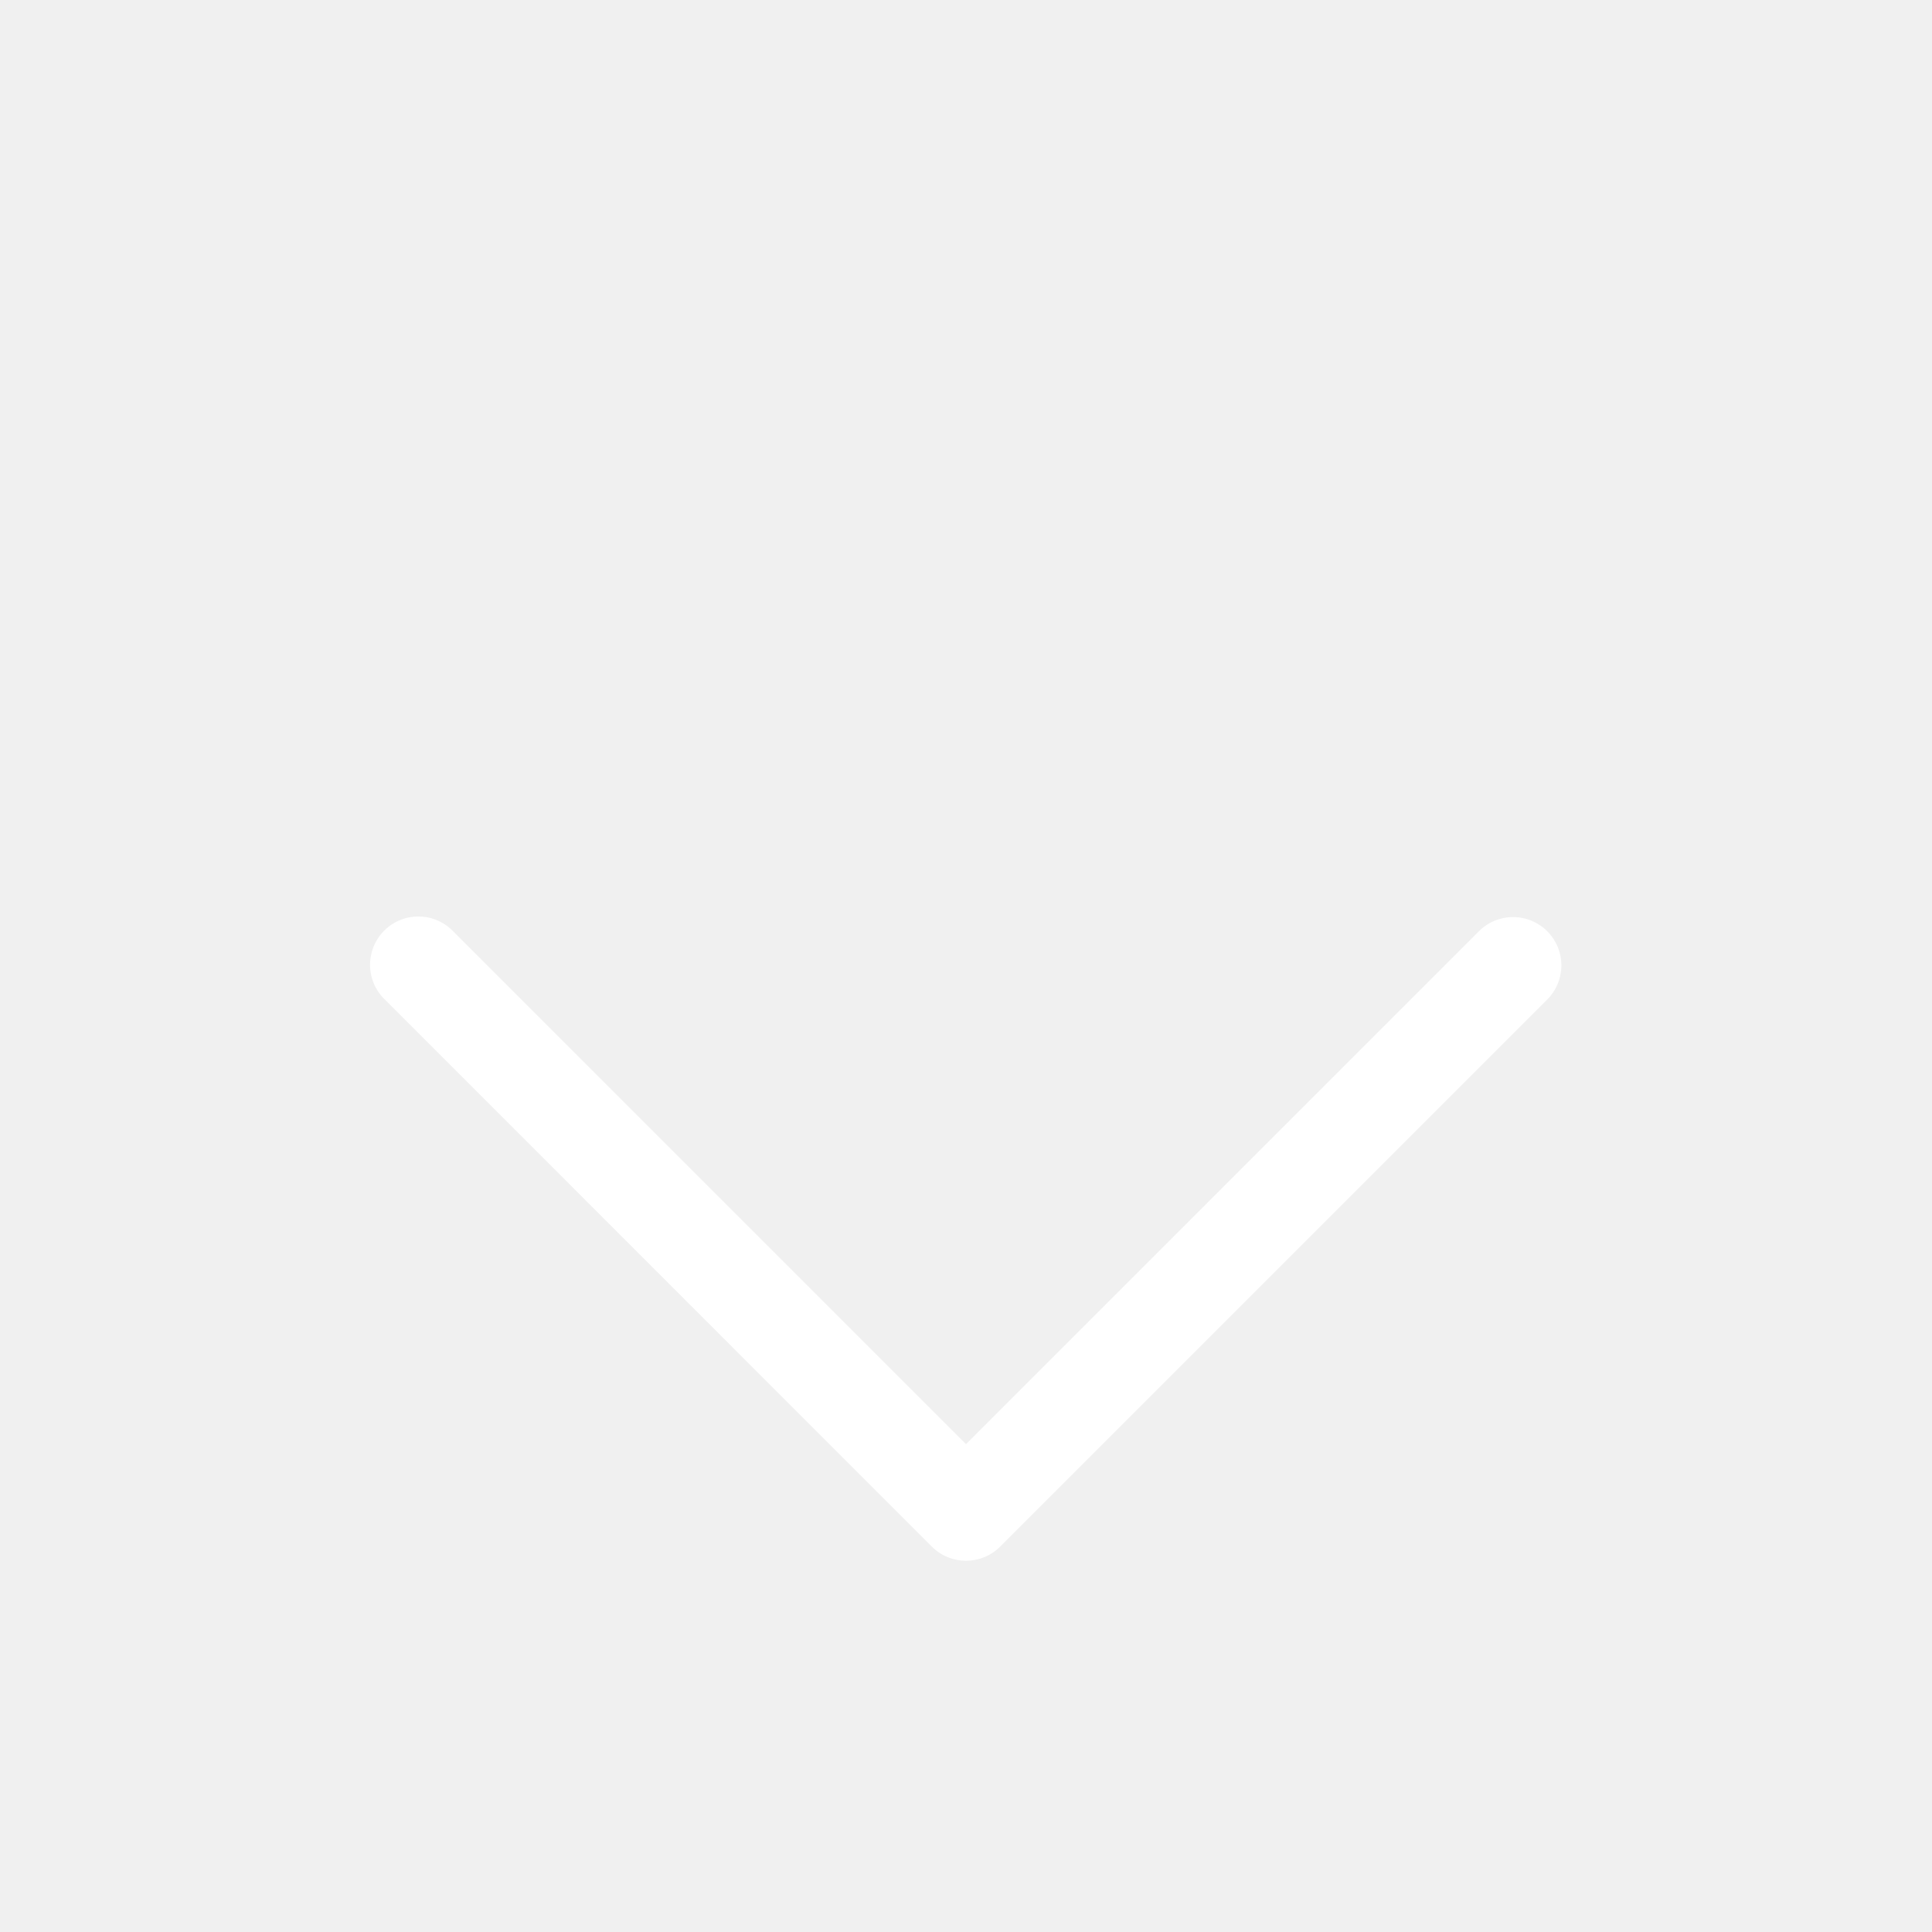
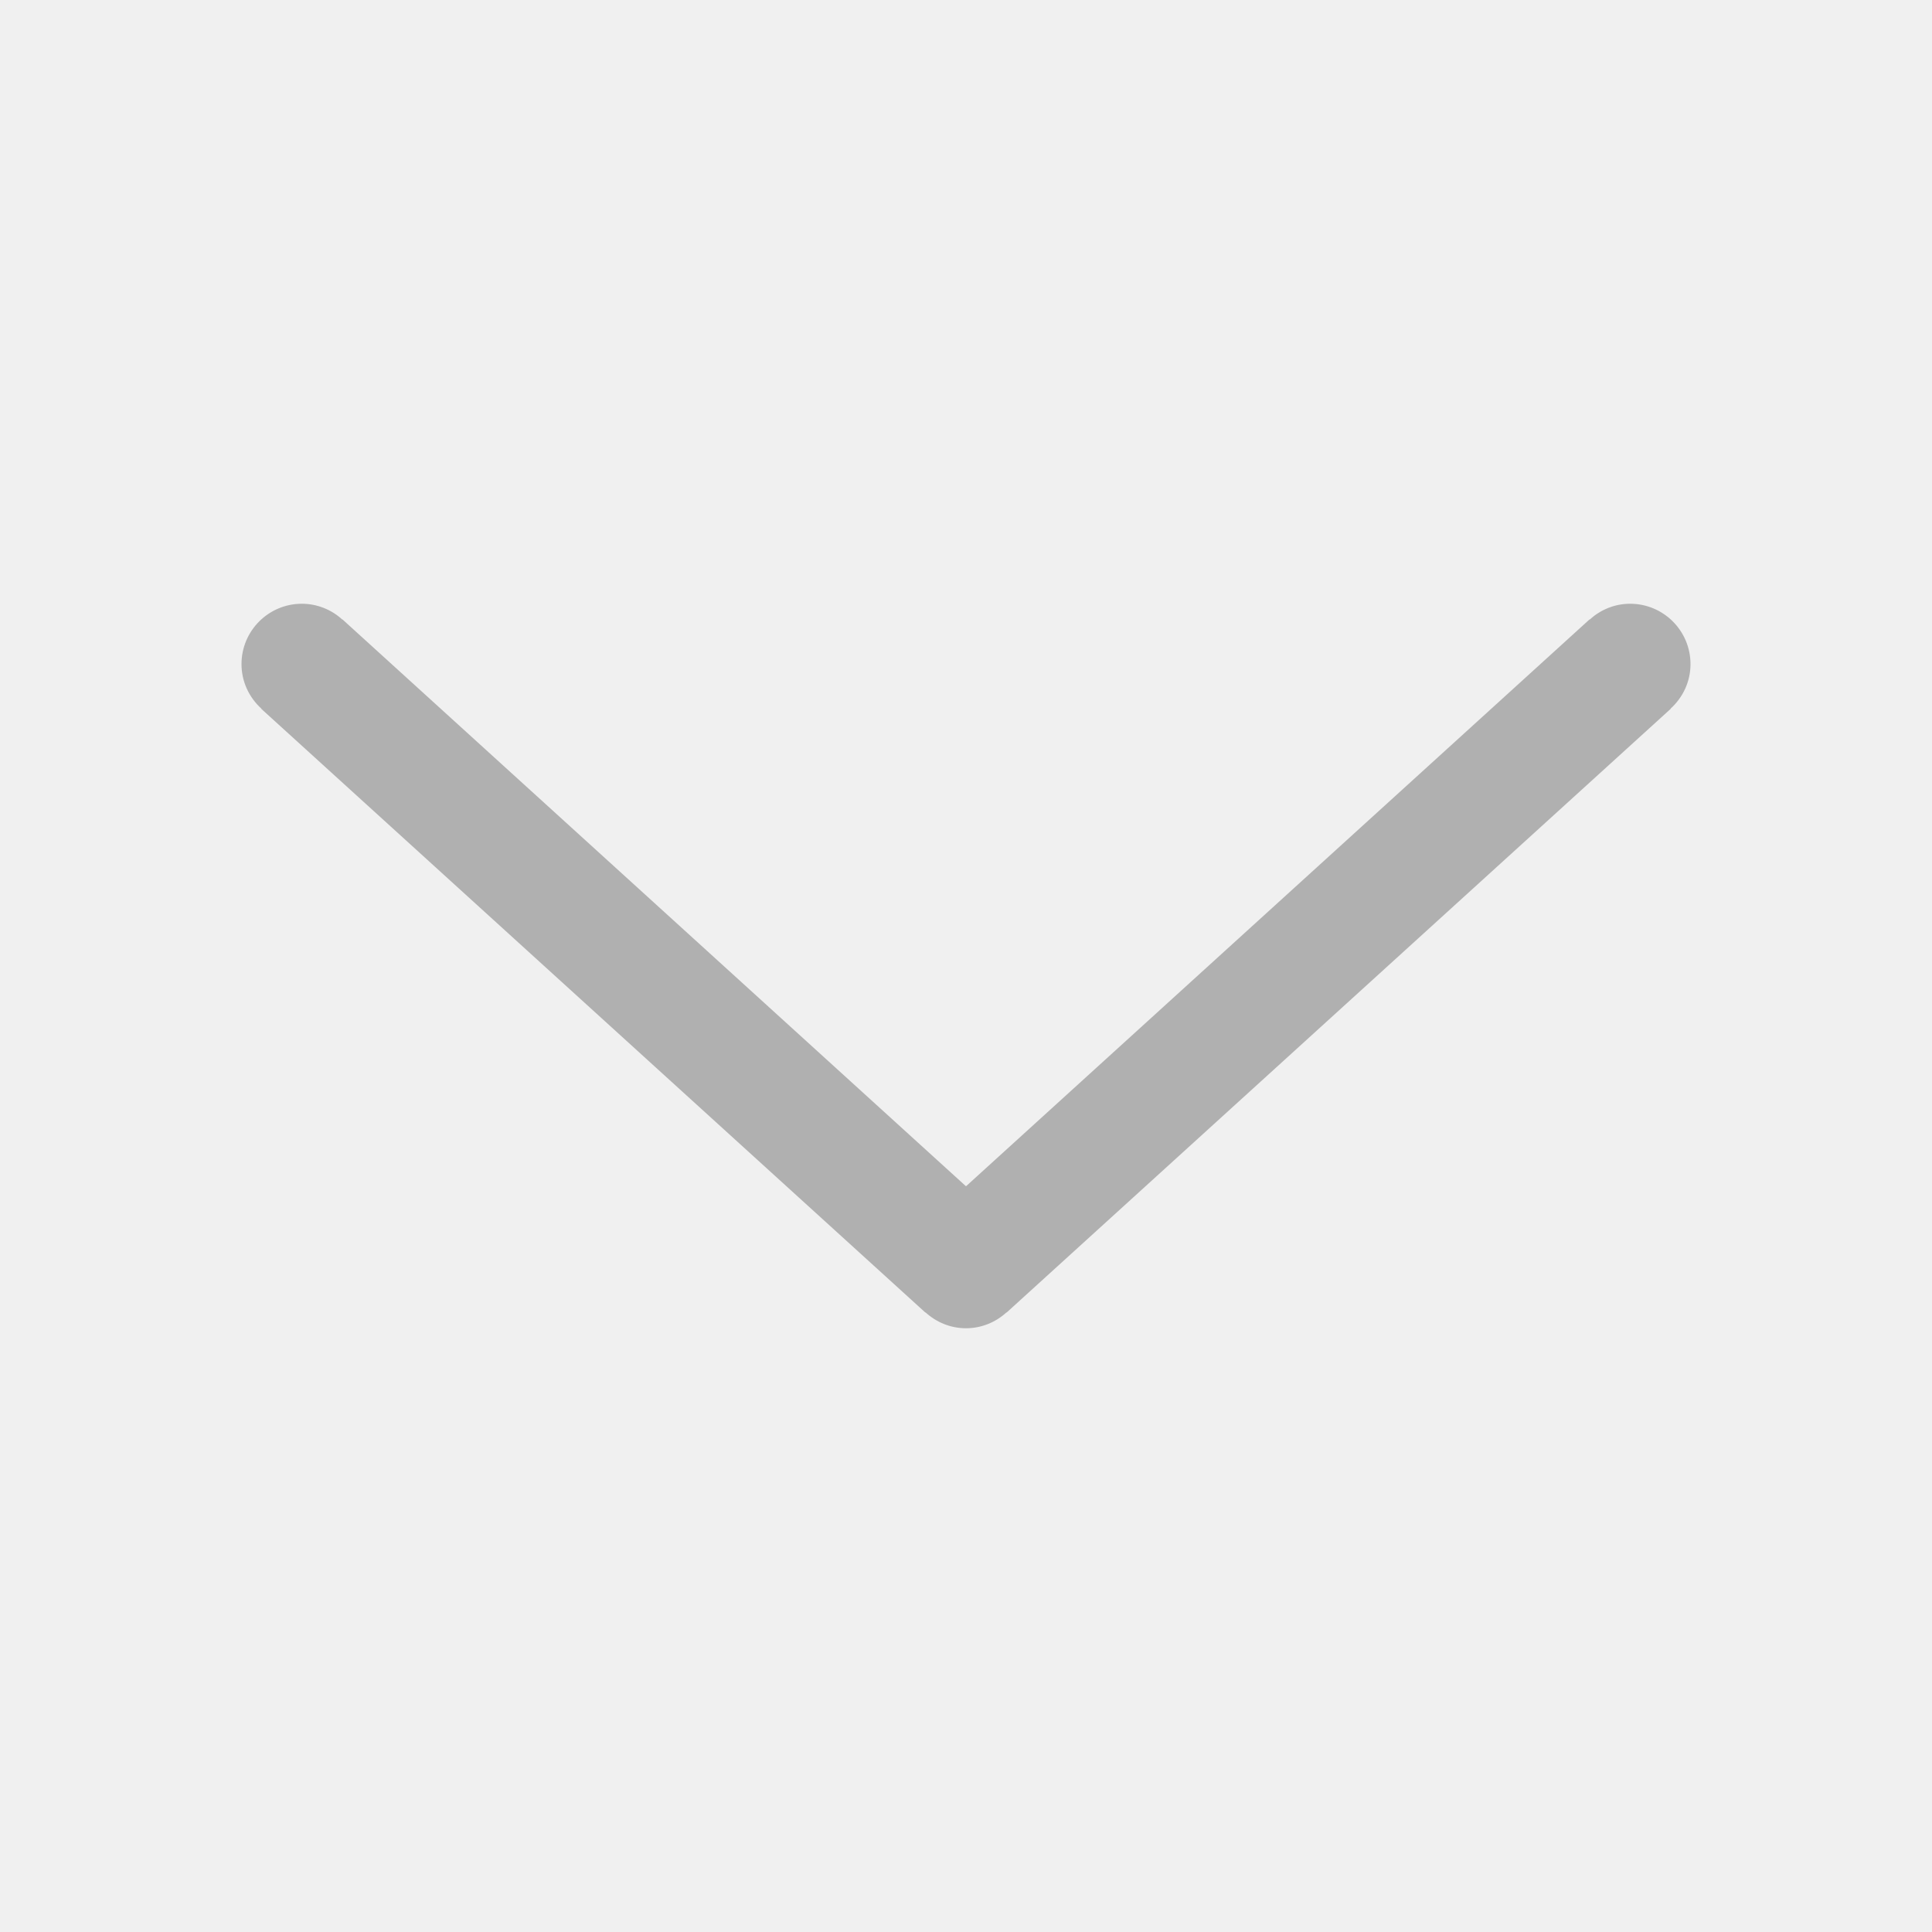
- <svg xmlns="http://www.w3.org/2000/svg" t="1676388015068" class="icon" viewBox="0 0 1024 1024" version="1.1" p-id="2753" width="200" height="200">
-   <path d="M512 765.44L240.469 493.909a25.6 25.6 0 1 0-36.181 36.181l289.621 289.655a25.6 25.6 0 0 0 36.181 0l289.655-289.655a25.6 25.6 0 1 0-36.215-36.181L512 765.44z" fill="#ffffff" p-id="2754" />
+ <svg xmlns="http://www.w3.org/2000/svg" t="1676563220829" class="icon" viewBox="0 0 1024 1024" version="1.1" p-id="4716" width="16" height="16">
+   <path d="M512 704c8.288 0 15.776-3.232 21.456-8.4l0.064 0.08 352-320-0.08-0.08c6.448-5.856 10.56-14.208 10.56-23.6a32 32 0 0 0-32-32c-8.288 0-15.76 3.232-21.456 8.4l-0.08-0.08L512 628.752 181.536 328.32l-0.08 0.08A31.776 31.776 0 0 0 160 320a32 32 0 0 0-32 32c0 9.376 4.112 17.744 10.544 23.6l-0.08 0.08 352 320 0.08-0.08c5.68 5.168 13.168 8.4 21.456 8.4z" p-id="4717" fill="#b0b0b0" />
</svg>
